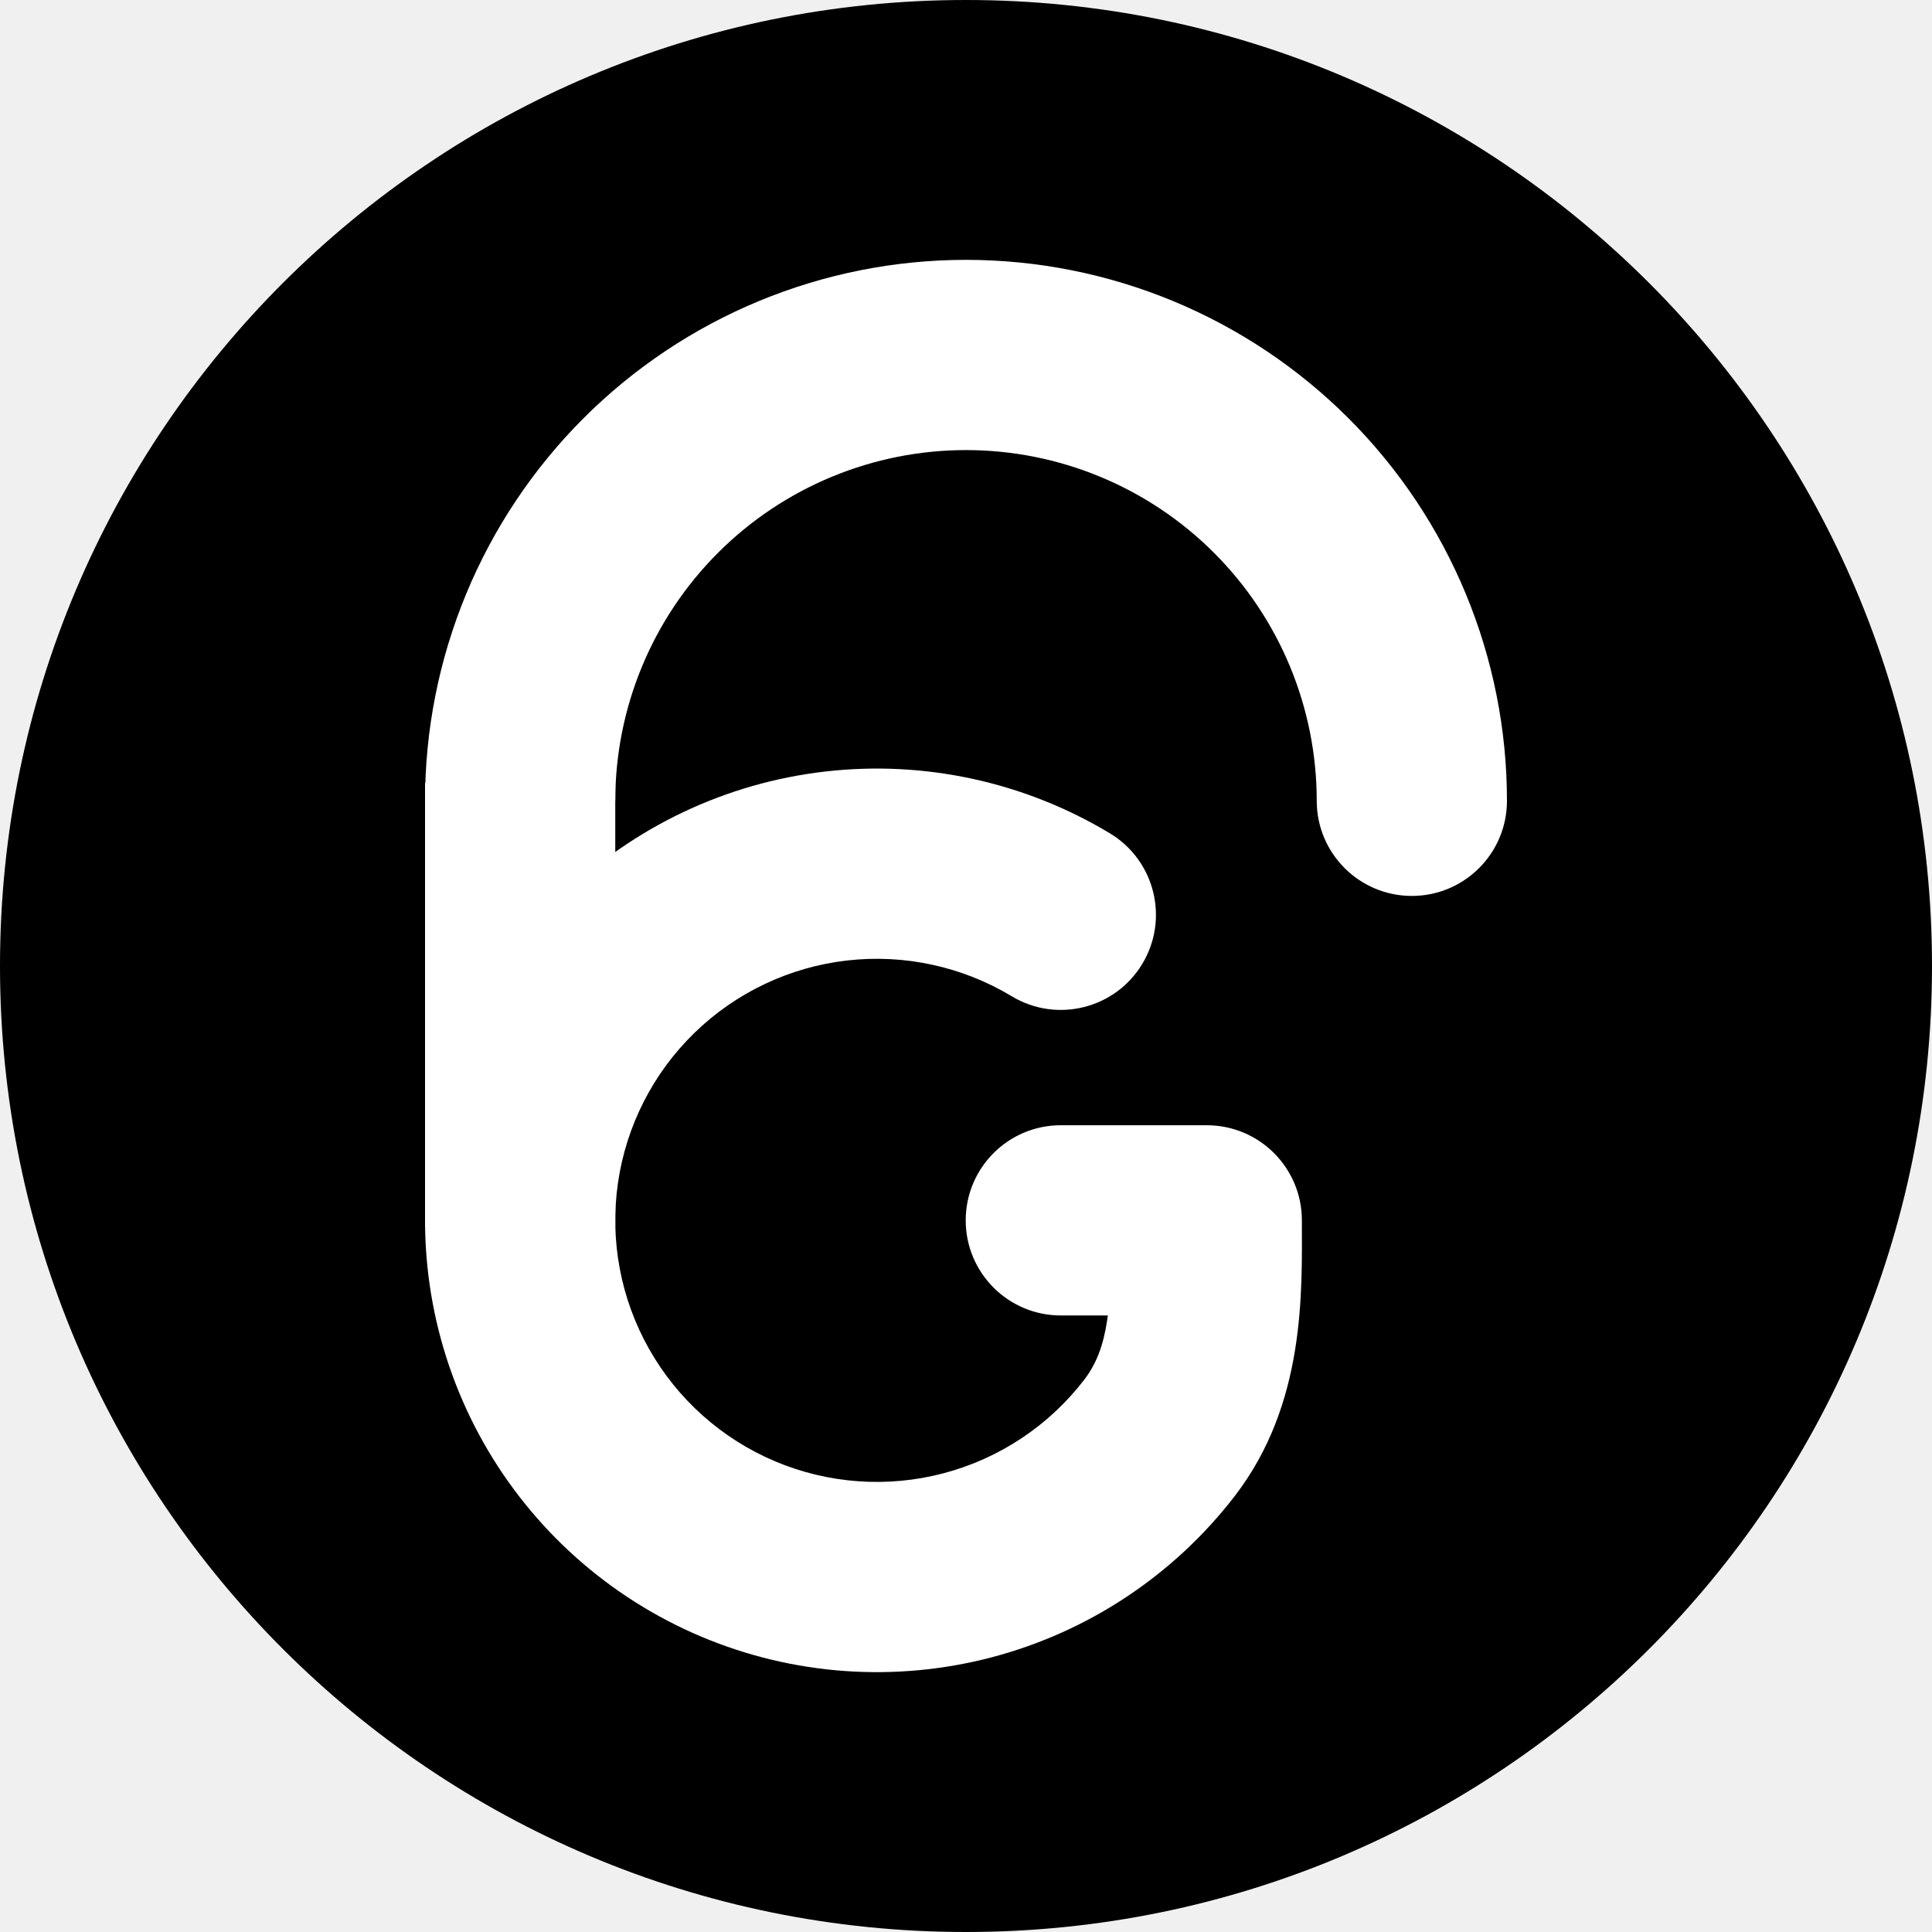
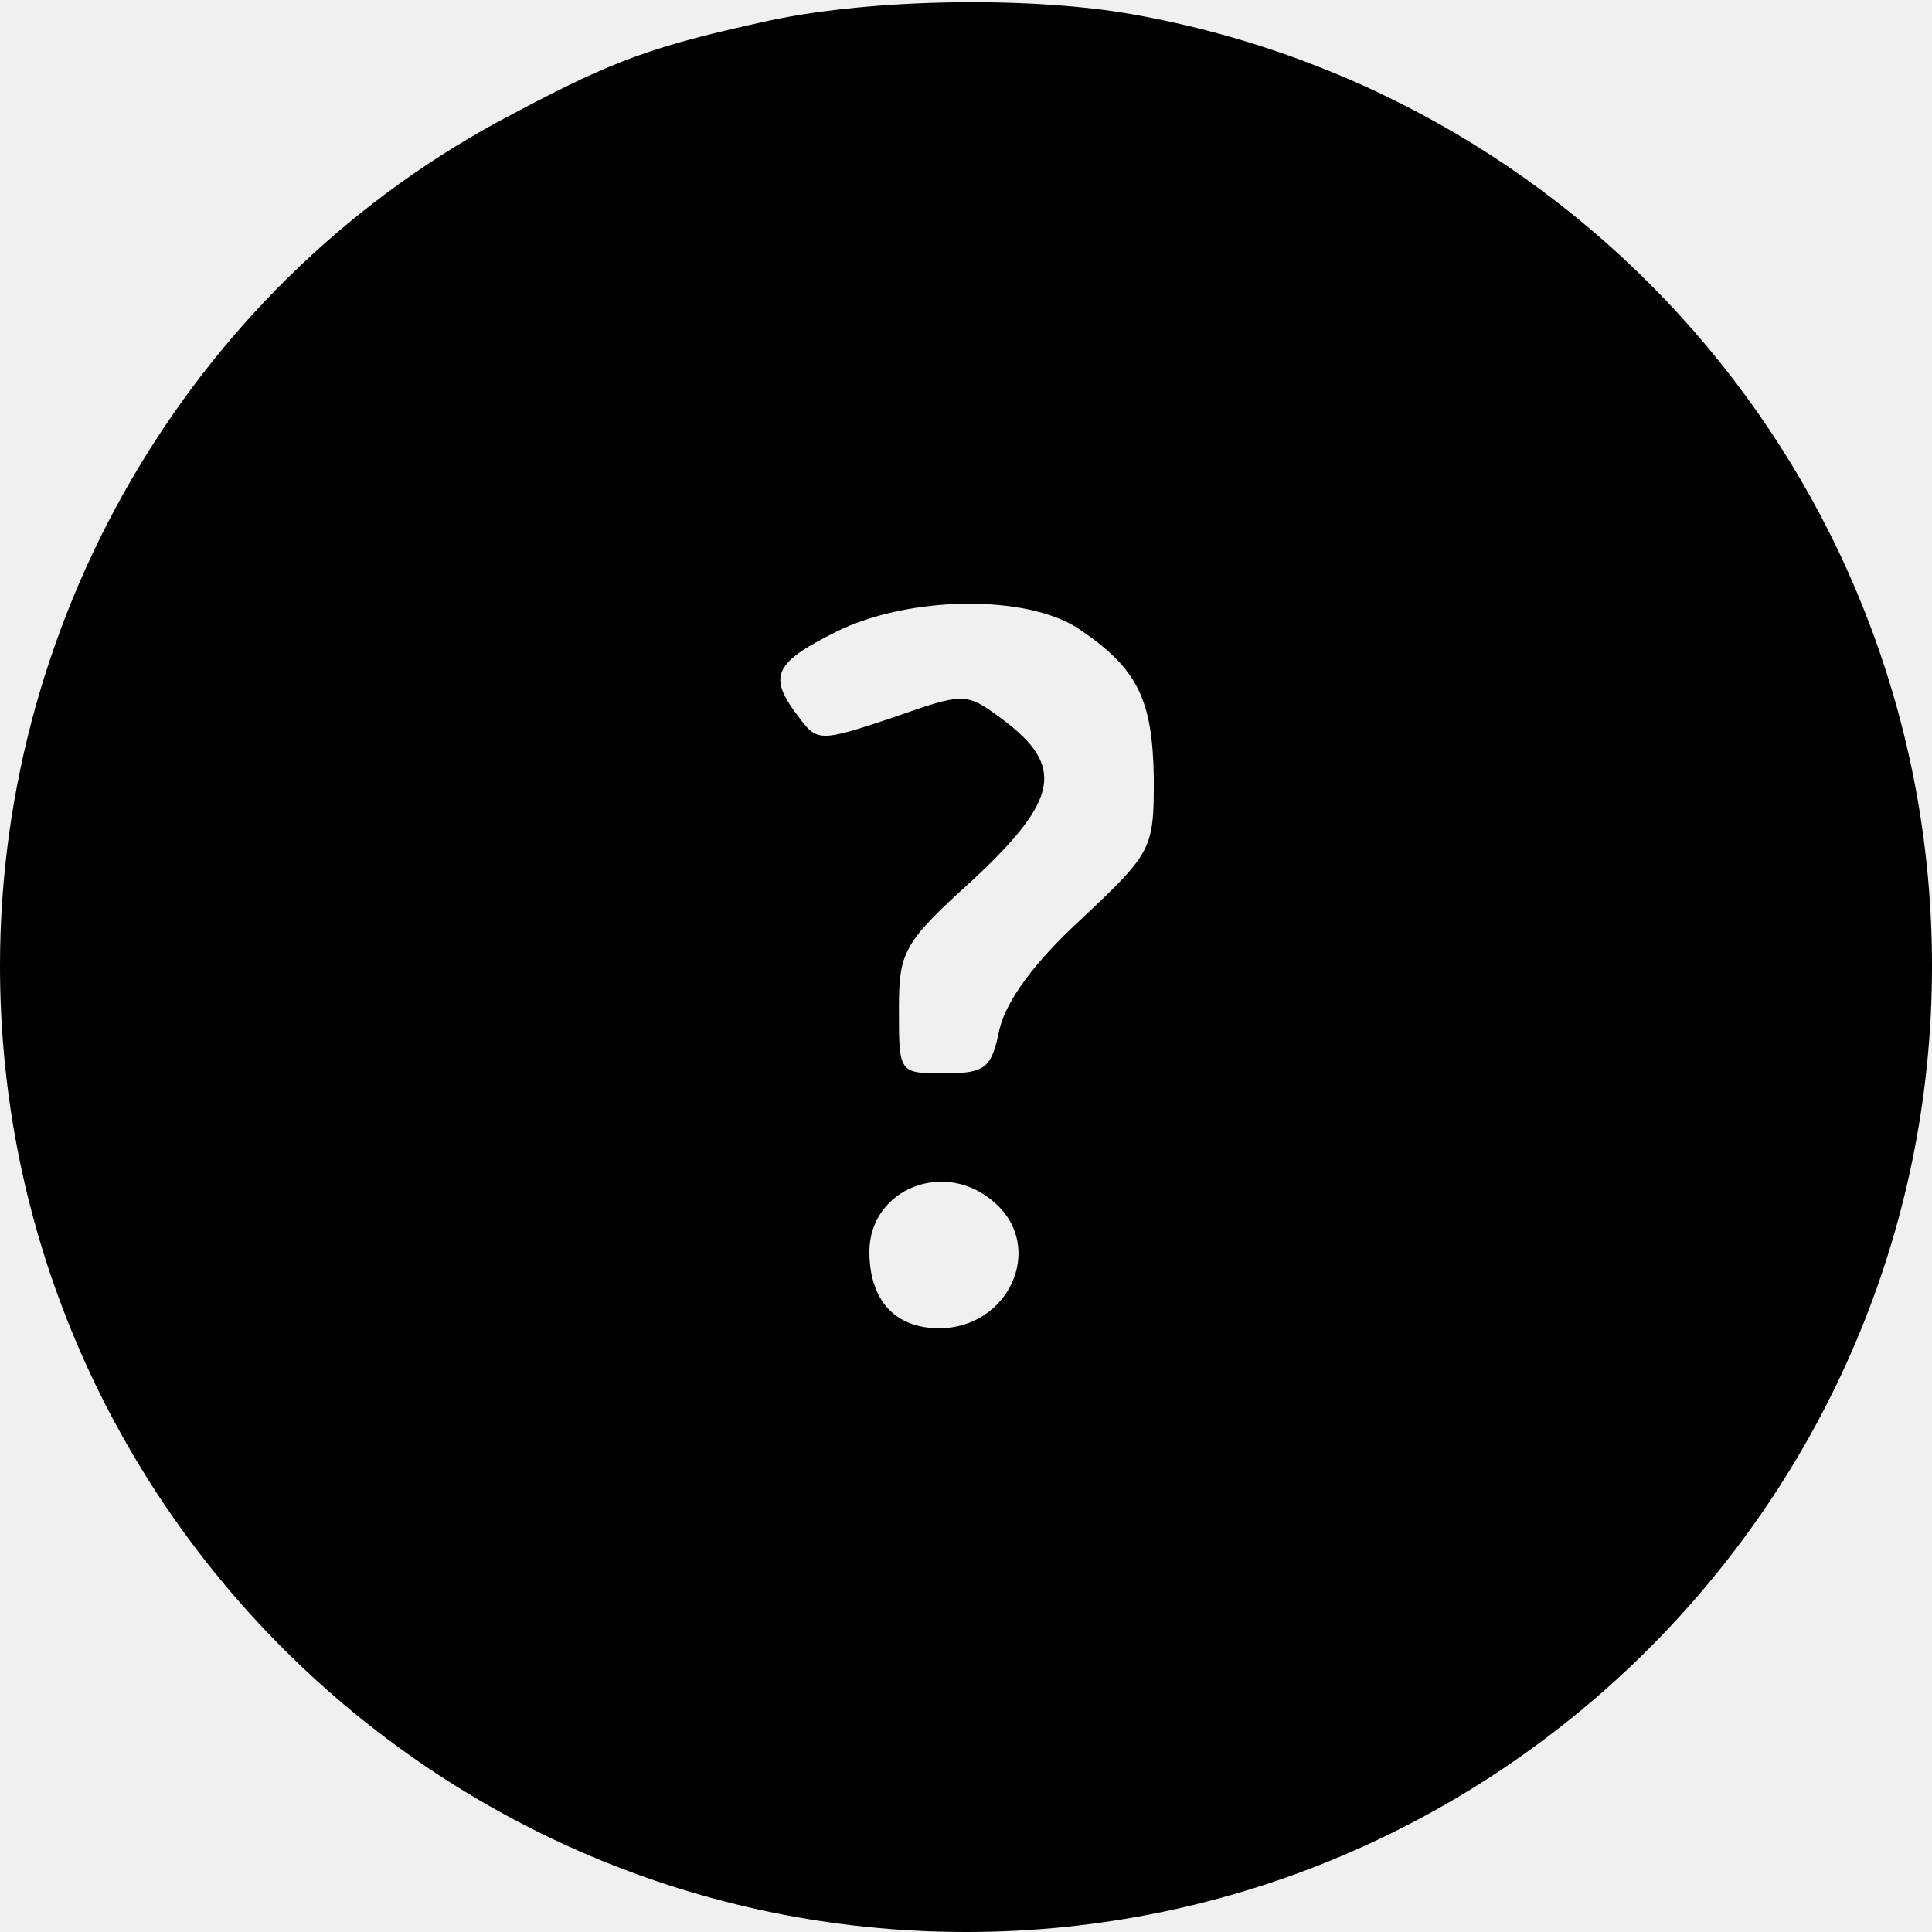
- <svg xmlns="http://www.w3.org/2000/svg" width="650" height="650" viewBox="0 0 650 650" fill="none">
-   <rect width="650" height="650" rx="325" fill="black" />
-   <path d="M443 269.425C443 287.098 457.327 301.425 475 301.425C492.673 301.425 507 287.098 507 269.425H443ZM325 119.425V151.425V119.425ZM507 269.425C507 245.524 502.292 221.858 493.146 199.777L434.018 224.268C439.948 238.585 443 253.929 443 269.425H507ZM493.146 199.777C484 177.695 470.594 157.632 453.693 140.732L408.439 185.986C419.396 196.944 428.088 209.952 434.018 224.268L493.146 199.777ZM453.693 140.732C436.793 123.831 416.73 110.425 394.648 101.279L370.157 160.407C384.473 166.337 397.481 175.029 408.439 185.986L453.693 140.732ZM394.648 101.279C372.567 92.133 348.901 87.425 325 87.425V151.425C340.496 151.425 355.84 154.477 370.157 160.407L394.648 101.279ZM325 87.425C301.099 87.425 277.433 92.133 255.352 101.279L279.843 160.407C294.16 154.477 309.504 151.425 325 151.425V87.425ZM255.352 101.279C233.27 110.425 213.207 123.831 196.307 140.732L241.561 185.986C252.519 175.029 265.527 166.337 279.843 160.407L255.352 101.279ZM196.307 140.732C179.406 157.632 166 177.695 156.854 199.777L215.982 224.268C221.912 209.952 230.604 196.944 241.561 185.986L196.307 140.732ZM156.854 199.777C147.708 221.858 143 245.524 143 269.425H207C207 253.929 210.052 238.585 215.982 224.268L156.854 199.777Z" fill="white" />
-   <path d="M143 380.752V412.752H207V380.752H143ZM143 263.483V308.418H207V263.483H143ZM143 308.418V380.752H207V308.418H143Z" fill="white" />
-   <path d="M406 410.575H438C438 392.902 423.673 378.575 406 378.575V410.575ZM340.395 335.188C355.535 344.304 375.2 339.422 384.316 324.281C393.433 309.141 388.55 289.477 373.41 280.36L340.395 335.188ZM356.903 378.575C339.23 378.575 324.903 392.902 324.903 410.575C324.903 428.248 339.23 442.575 356.903 442.575V378.575ZM374 410.575C374 439.598 373.06 453.452 364.692 464.306L415.377 503.384C439.382 472.248 438 434.573 438 410.575H374ZM364.692 464.306C352.821 479.703 336.186 490.735 317.385 495.68L333.665 557.575C366.14 549.033 394.873 529.978 415.377 503.384L364.692 464.306ZM317.385 495.68C298.583 500.626 278.673 499.206 260.764 491.642L235.864 550.6C266.799 563.664 301.189 566.117 333.665 557.575L317.385 495.68ZM260.764 491.642C242.854 484.078 227.953 470.797 218.388 453.872L162.67 485.36C179.192 514.595 204.93 537.535 235.864 550.6L260.764 491.642ZM218.388 453.872C208.823 436.947 205.132 417.33 207.891 398.086L144.539 389.003C139.773 422.243 146.149 456.126 162.67 485.36L218.388 453.872ZM207.891 398.086C210.65 378.841 219.704 361.053 233.64 347.497L189.014 301.621C164.944 325.036 149.305 355.763 144.539 389.003L207.891 398.086ZM233.64 347.497C247.575 333.941 265.607 325.381 284.92 323.154L277.59 259.576C244.231 263.422 213.084 278.207 189.014 301.621L233.64 347.497ZM284.92 323.154C304.234 320.928 323.741 325.159 340.395 335.188L373.41 280.36C344.643 263.038 310.949 255.729 277.59 259.576L284.92 323.154ZM406 378.575H356.903V442.575H406V378.575Z" fill="white" />
+ <svg xmlns="http://www.w3.org/2000/svg" version="1.0" width="144pt" height="144pt" viewBox="0 0 144 144" preserveAspectRatio="xMidYMid meet">
+   <g transform="translate(0,144) scale(0.1,-0.1)" fill="#000000" stroke="none">
+     <path d="M575 1425 c-87 -19 -116 -29 -193 -70 -234 -122 -382 -369 -382 -635 0 -397 323 -720 720 -720 397 0 720 323 720 720 0 349 -250 647 -594 709 -77 14 -195 12 -271 -4z m228 -453 c45 -30 56 -53 57 -112 0 -53 -1 -55 -54 -105 -35 -32 -56 -61 -61 -82 -6 -29 -10 -33 -41 -33 -34 0 -34 0 -34 47 0 44 3 50 56 98 63 59 68 84 21 119 -27 20 -28 20 -82 1 -54 -18 -56 -18 -70 1 -23 30 -18 40 28 63 54 27 141 28 180 3z m-61 -429 c37 -33 10 -93 -42 -93 -33 0 -52 21 -52 57 0 47 57 70 94 36z" />
+   </g>
</svg>
